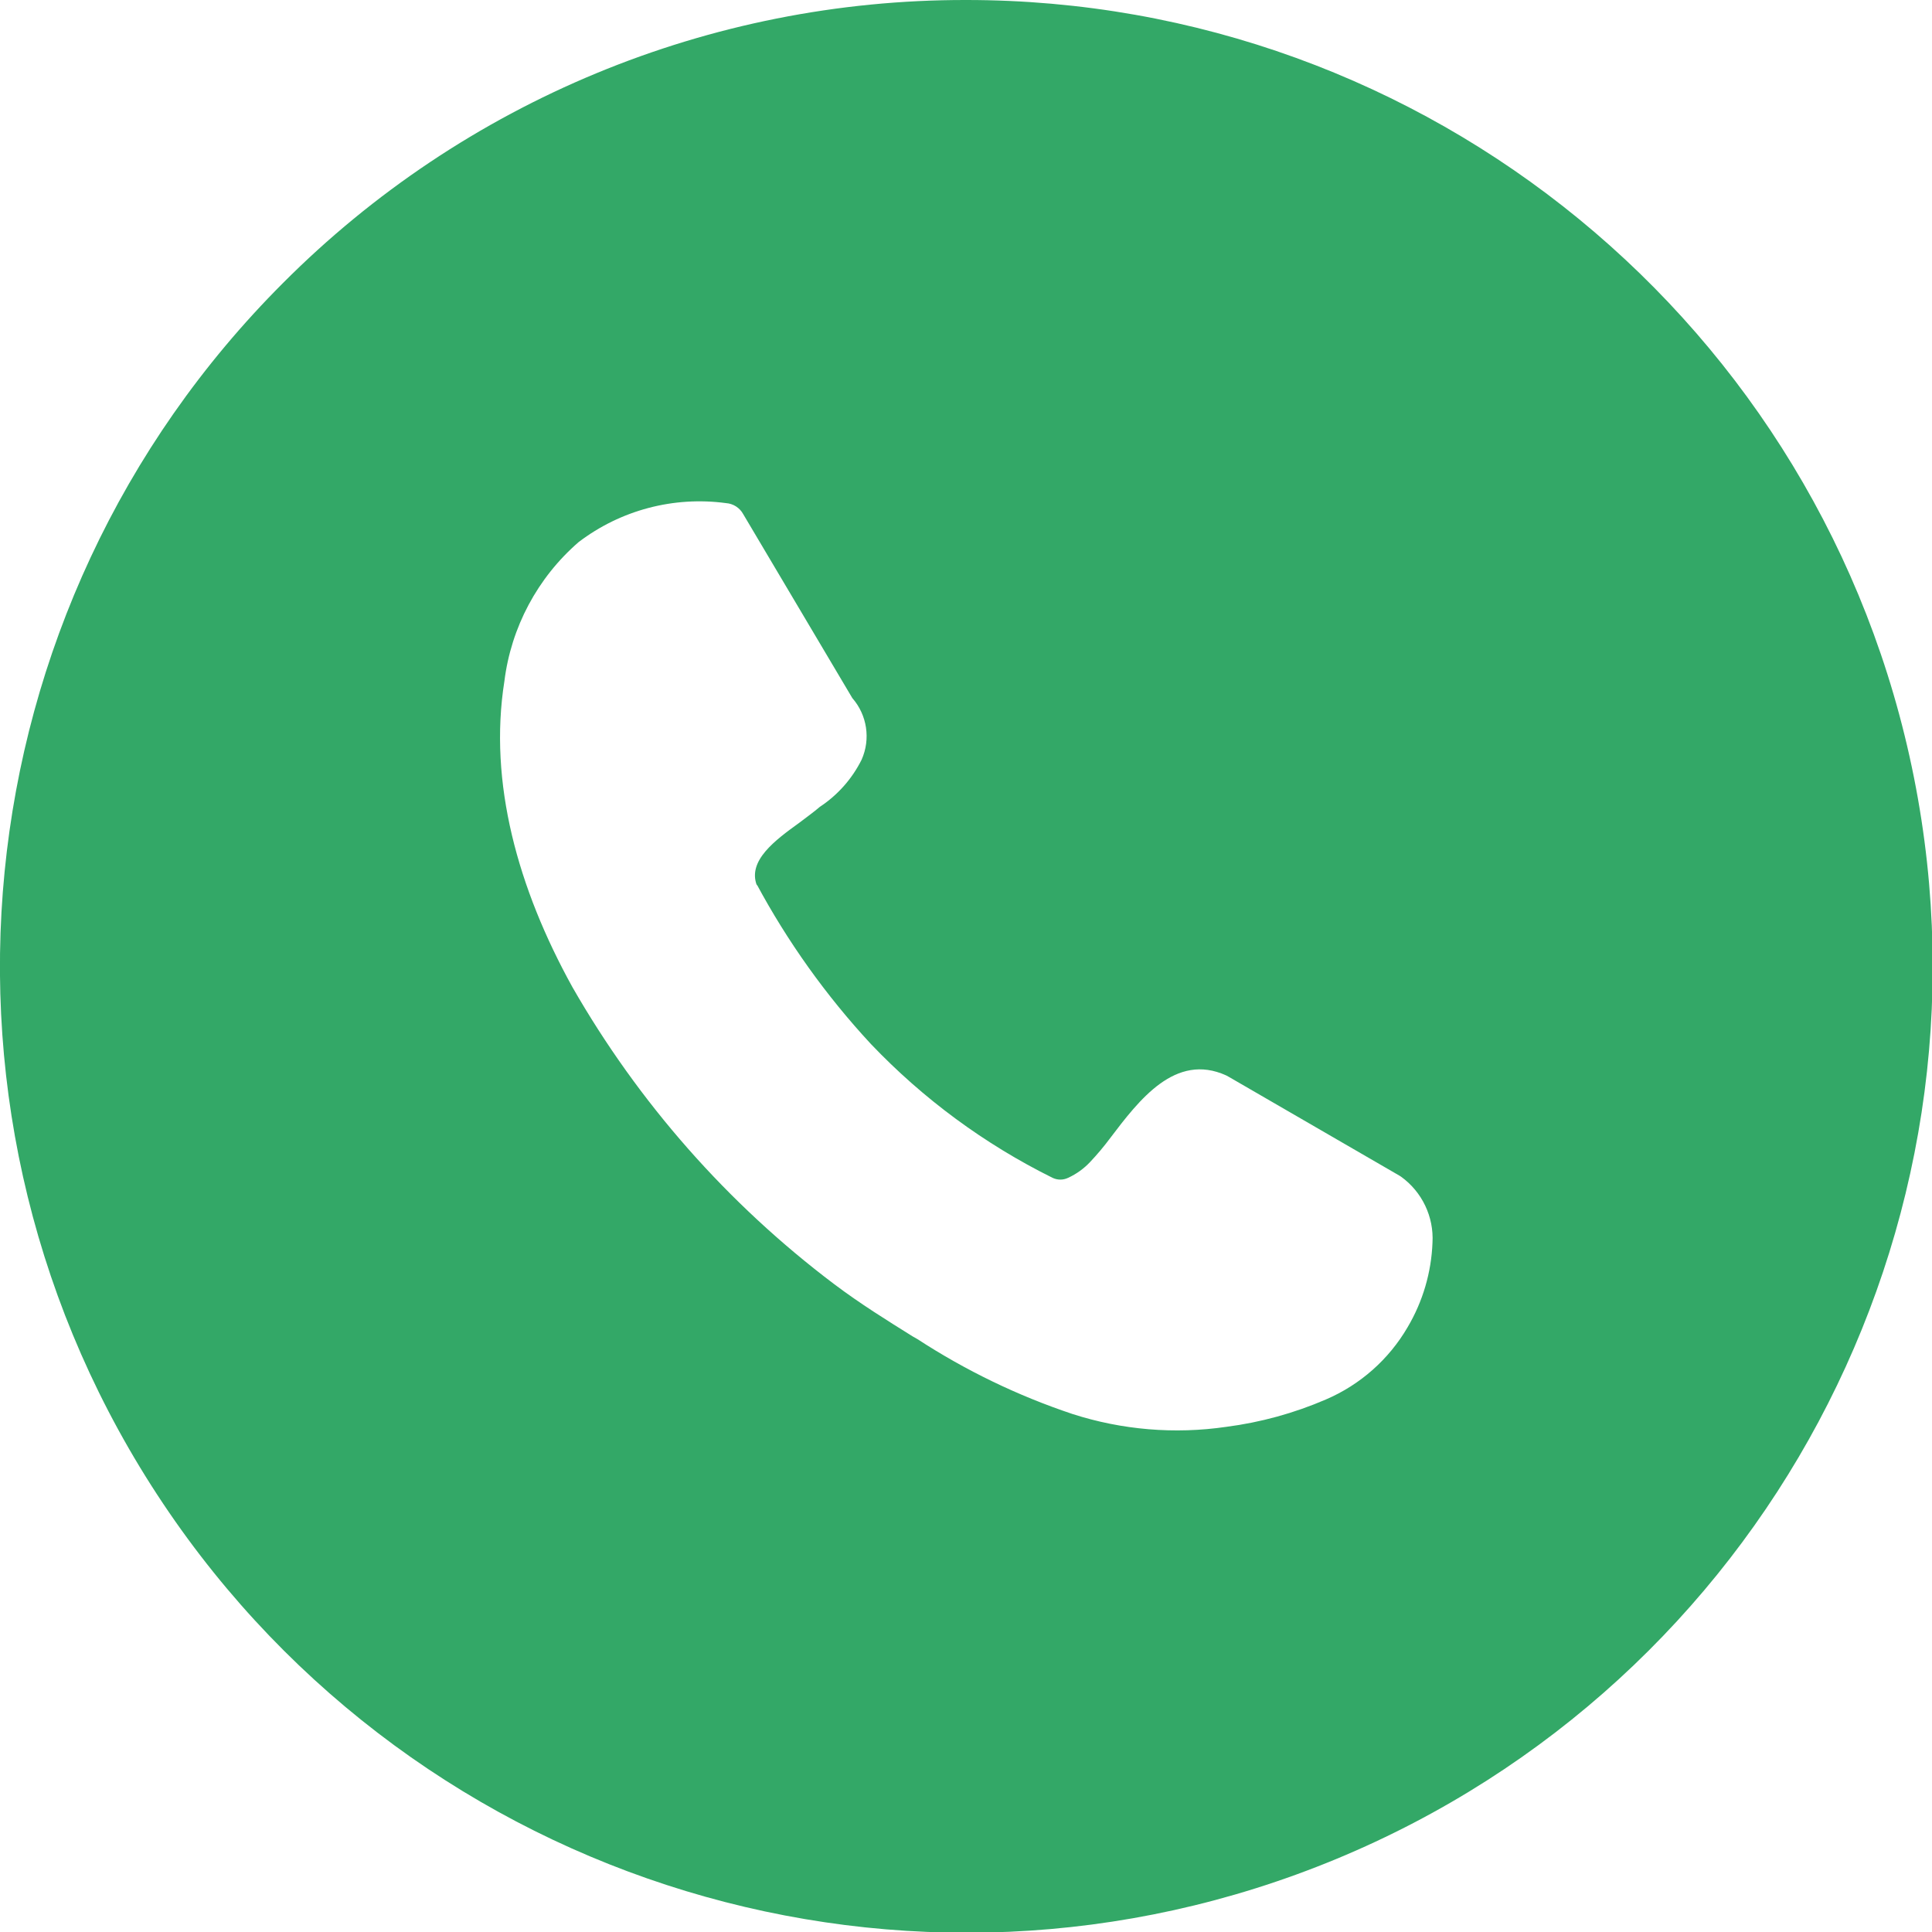
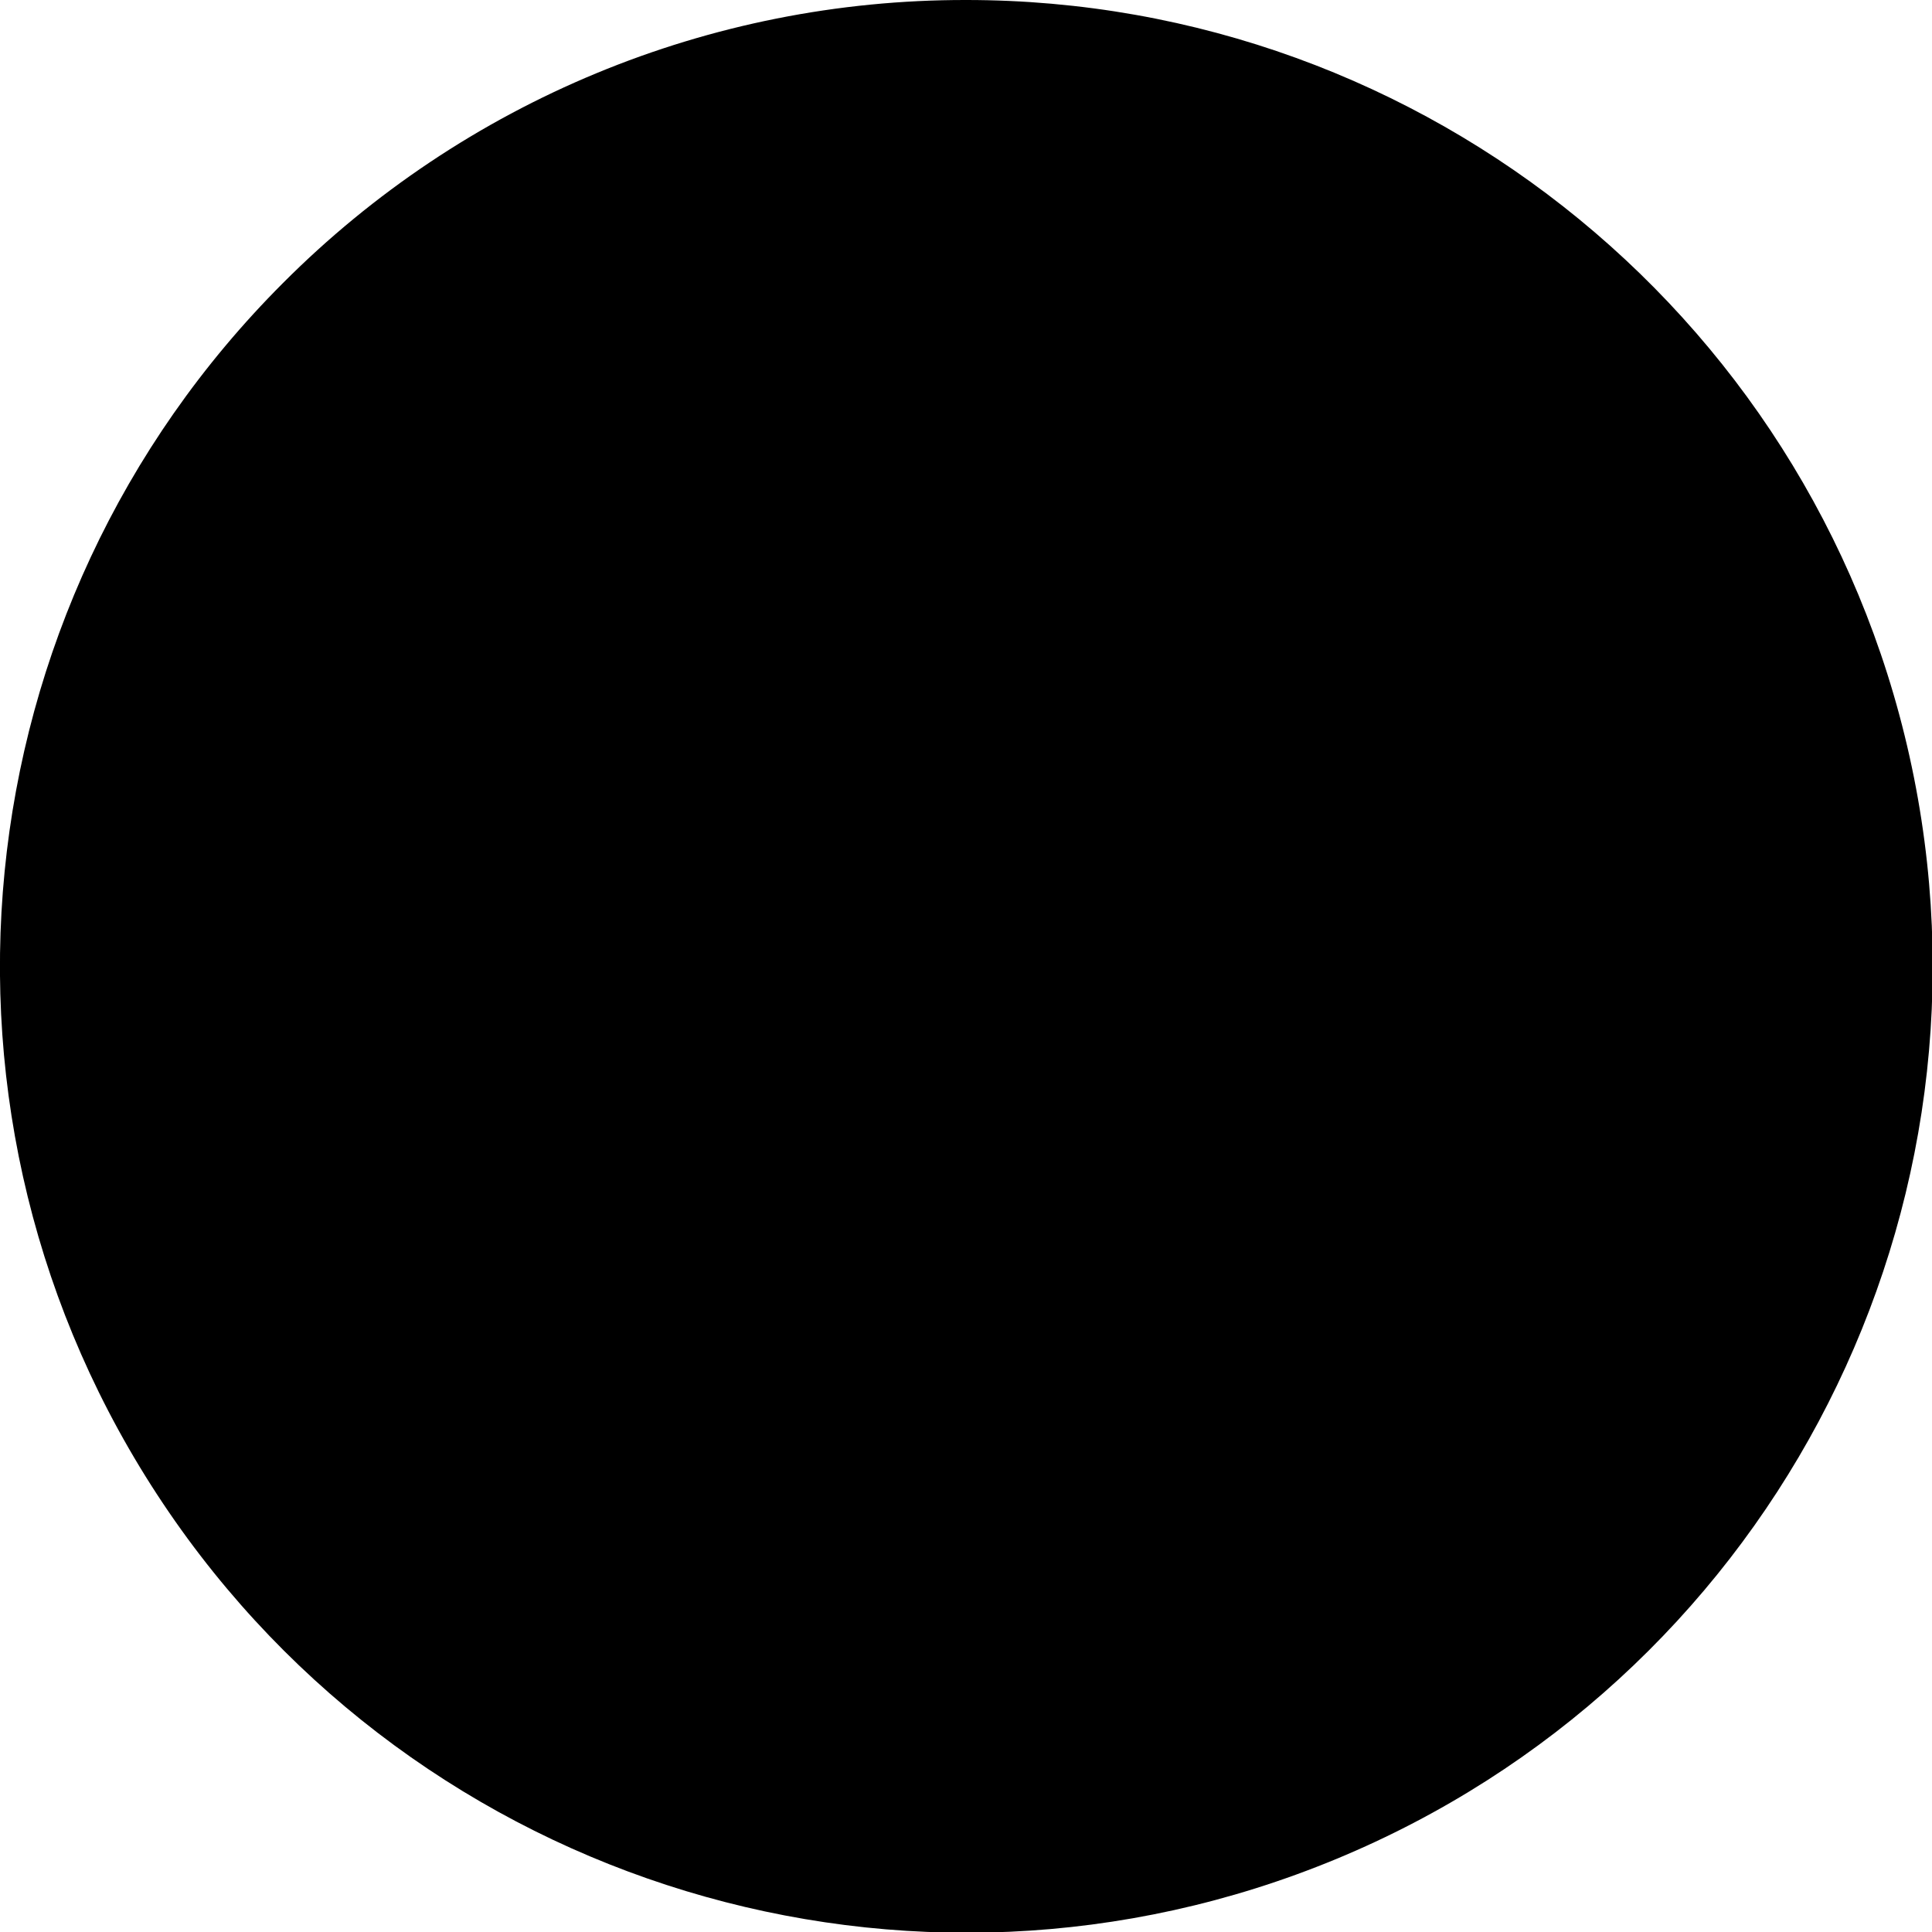
<svg xmlns="http://www.w3.org/2000/svg" id="Layer_1" data-name="Layer 1" viewBox="0 0 122.88 122.88">
  <defs>
-     <style>.cls-1{fill:#33a867;fill-rule:evenodd;}</style>
+     <style />
  </defs>
-   <path class="cls-1" d="M61.44,0A61.46,61.46,0,1,1,18,18,61.21,61.21,0,0,1,61.44,0ZM48.1,56.19A49.35,49.35,0,0,0,55.39,66.4a41.25,41.25,0,0,0,11.55,8.51,1.14,1.14,0,0,0,1,0,4.48,4.48,0,0,0,1.39-1A16.91,16.91,0,0,0,70.6,72.4c1.85-2.44,4.15-5.47,7.39-4l.2.11L89,74.77l.11.07a4.84,4.84,0,0,1,2,4.2,11.43,11.43,0,0,1-1.58,5.37,11.06,11.06,0,0,1-5.2,4.6A23.63,23.63,0,0,1,78,90.75a21.69,21.69,0,0,1-9.8-.82,43.06,43.06,0,0,1-9.85-4.76L58.05,85c-1.6-1-3.33-2.07-5-3.33a62.69,62.69,0,0,1-16.65-18.9c-3.46-6.26-5.34-13-4.32-19.44a14,14,0,0,1,4.72-8.85A12.68,12.68,0,0,1,46.18,32a1.35,1.35,0,0,1,1.09.7L54.21,44.4a3.68,3.68,0,0,1,.59,3.92,7.71,7.71,0,0,1-2.66,3c-.37.32-.82.64-1.29,1-1.55,1.12-3.32,2.42-2.71,4l0-.05Z" />
+   <path fill="currentColor" class="cls-1" d="M61.44,0A61.46,61.46,0,1,1,18,18,61.21,61.21,0,0,1,61.44,0ZM48.1,56.19A49.35,49.35,0,0,0,55.39,66.4a41.25,41.25,0,0,0,11.55,8.51,1.14,1.14,0,0,0,1,0,4.48,4.48,0,0,0,1.39-1A16.91,16.91,0,0,0,70.6,72.4c1.85-2.44,4.15-5.47,7.39-4l.2.11L89,74.77l.11.07a4.84,4.84,0,0,1,2,4.2,11.43,11.43,0,0,1-1.58,5.37,11.06,11.06,0,0,1-5.2,4.6A23.63,23.63,0,0,1,78,90.75a21.69,21.69,0,0,1-9.8-.82,43.06,43.06,0,0,1-9.85-4.76L58.05,85c-1.6-1-3.33-2.07-5-3.33a62.69,62.69,0,0,1-16.65-18.9c-3.46-6.26-5.34-13-4.32-19.44a14,14,0,0,1,4.72-8.85A12.68,12.68,0,0,1,46.18,32a1.35,1.35,0,0,1,1.09.7L54.21,44.4a3.68,3.68,0,0,1,.59,3.92,7.71,7.71,0,0,1-2.66,3c-.37.32-.82.64-1.29,1-1.55,1.12-3.32,2.42-2.71,4l0-.05Z" />
</svg>
